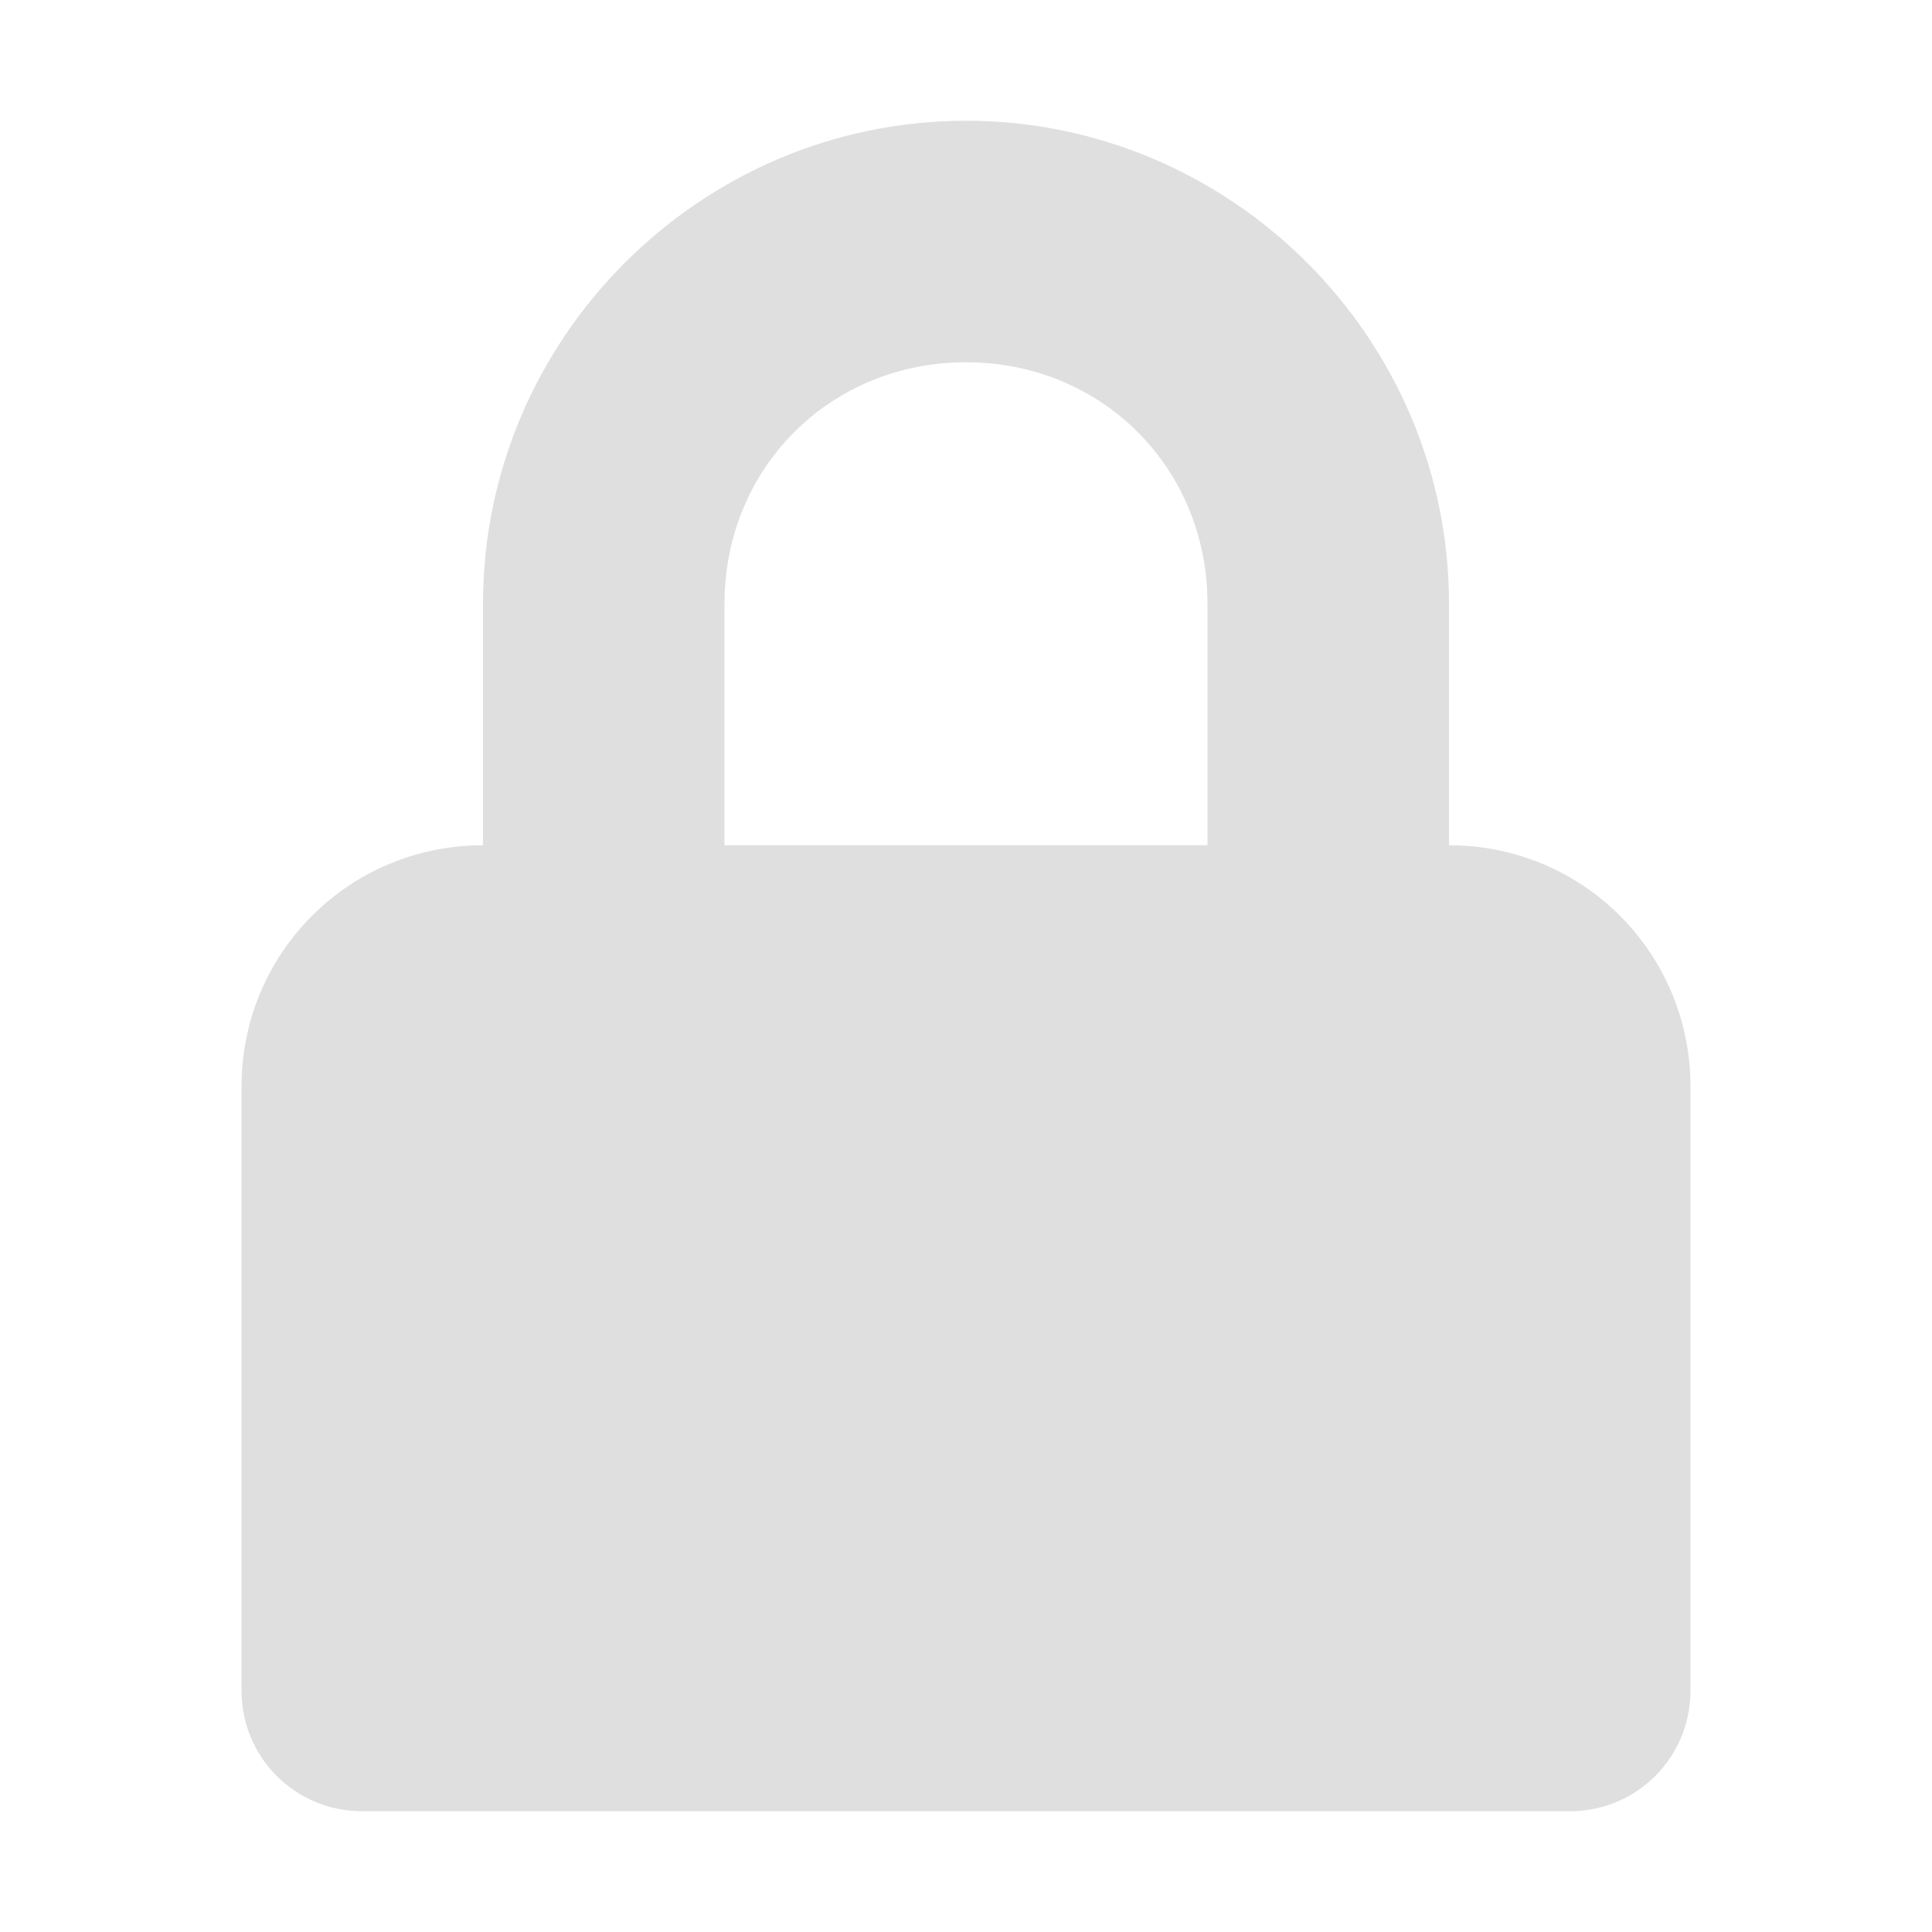
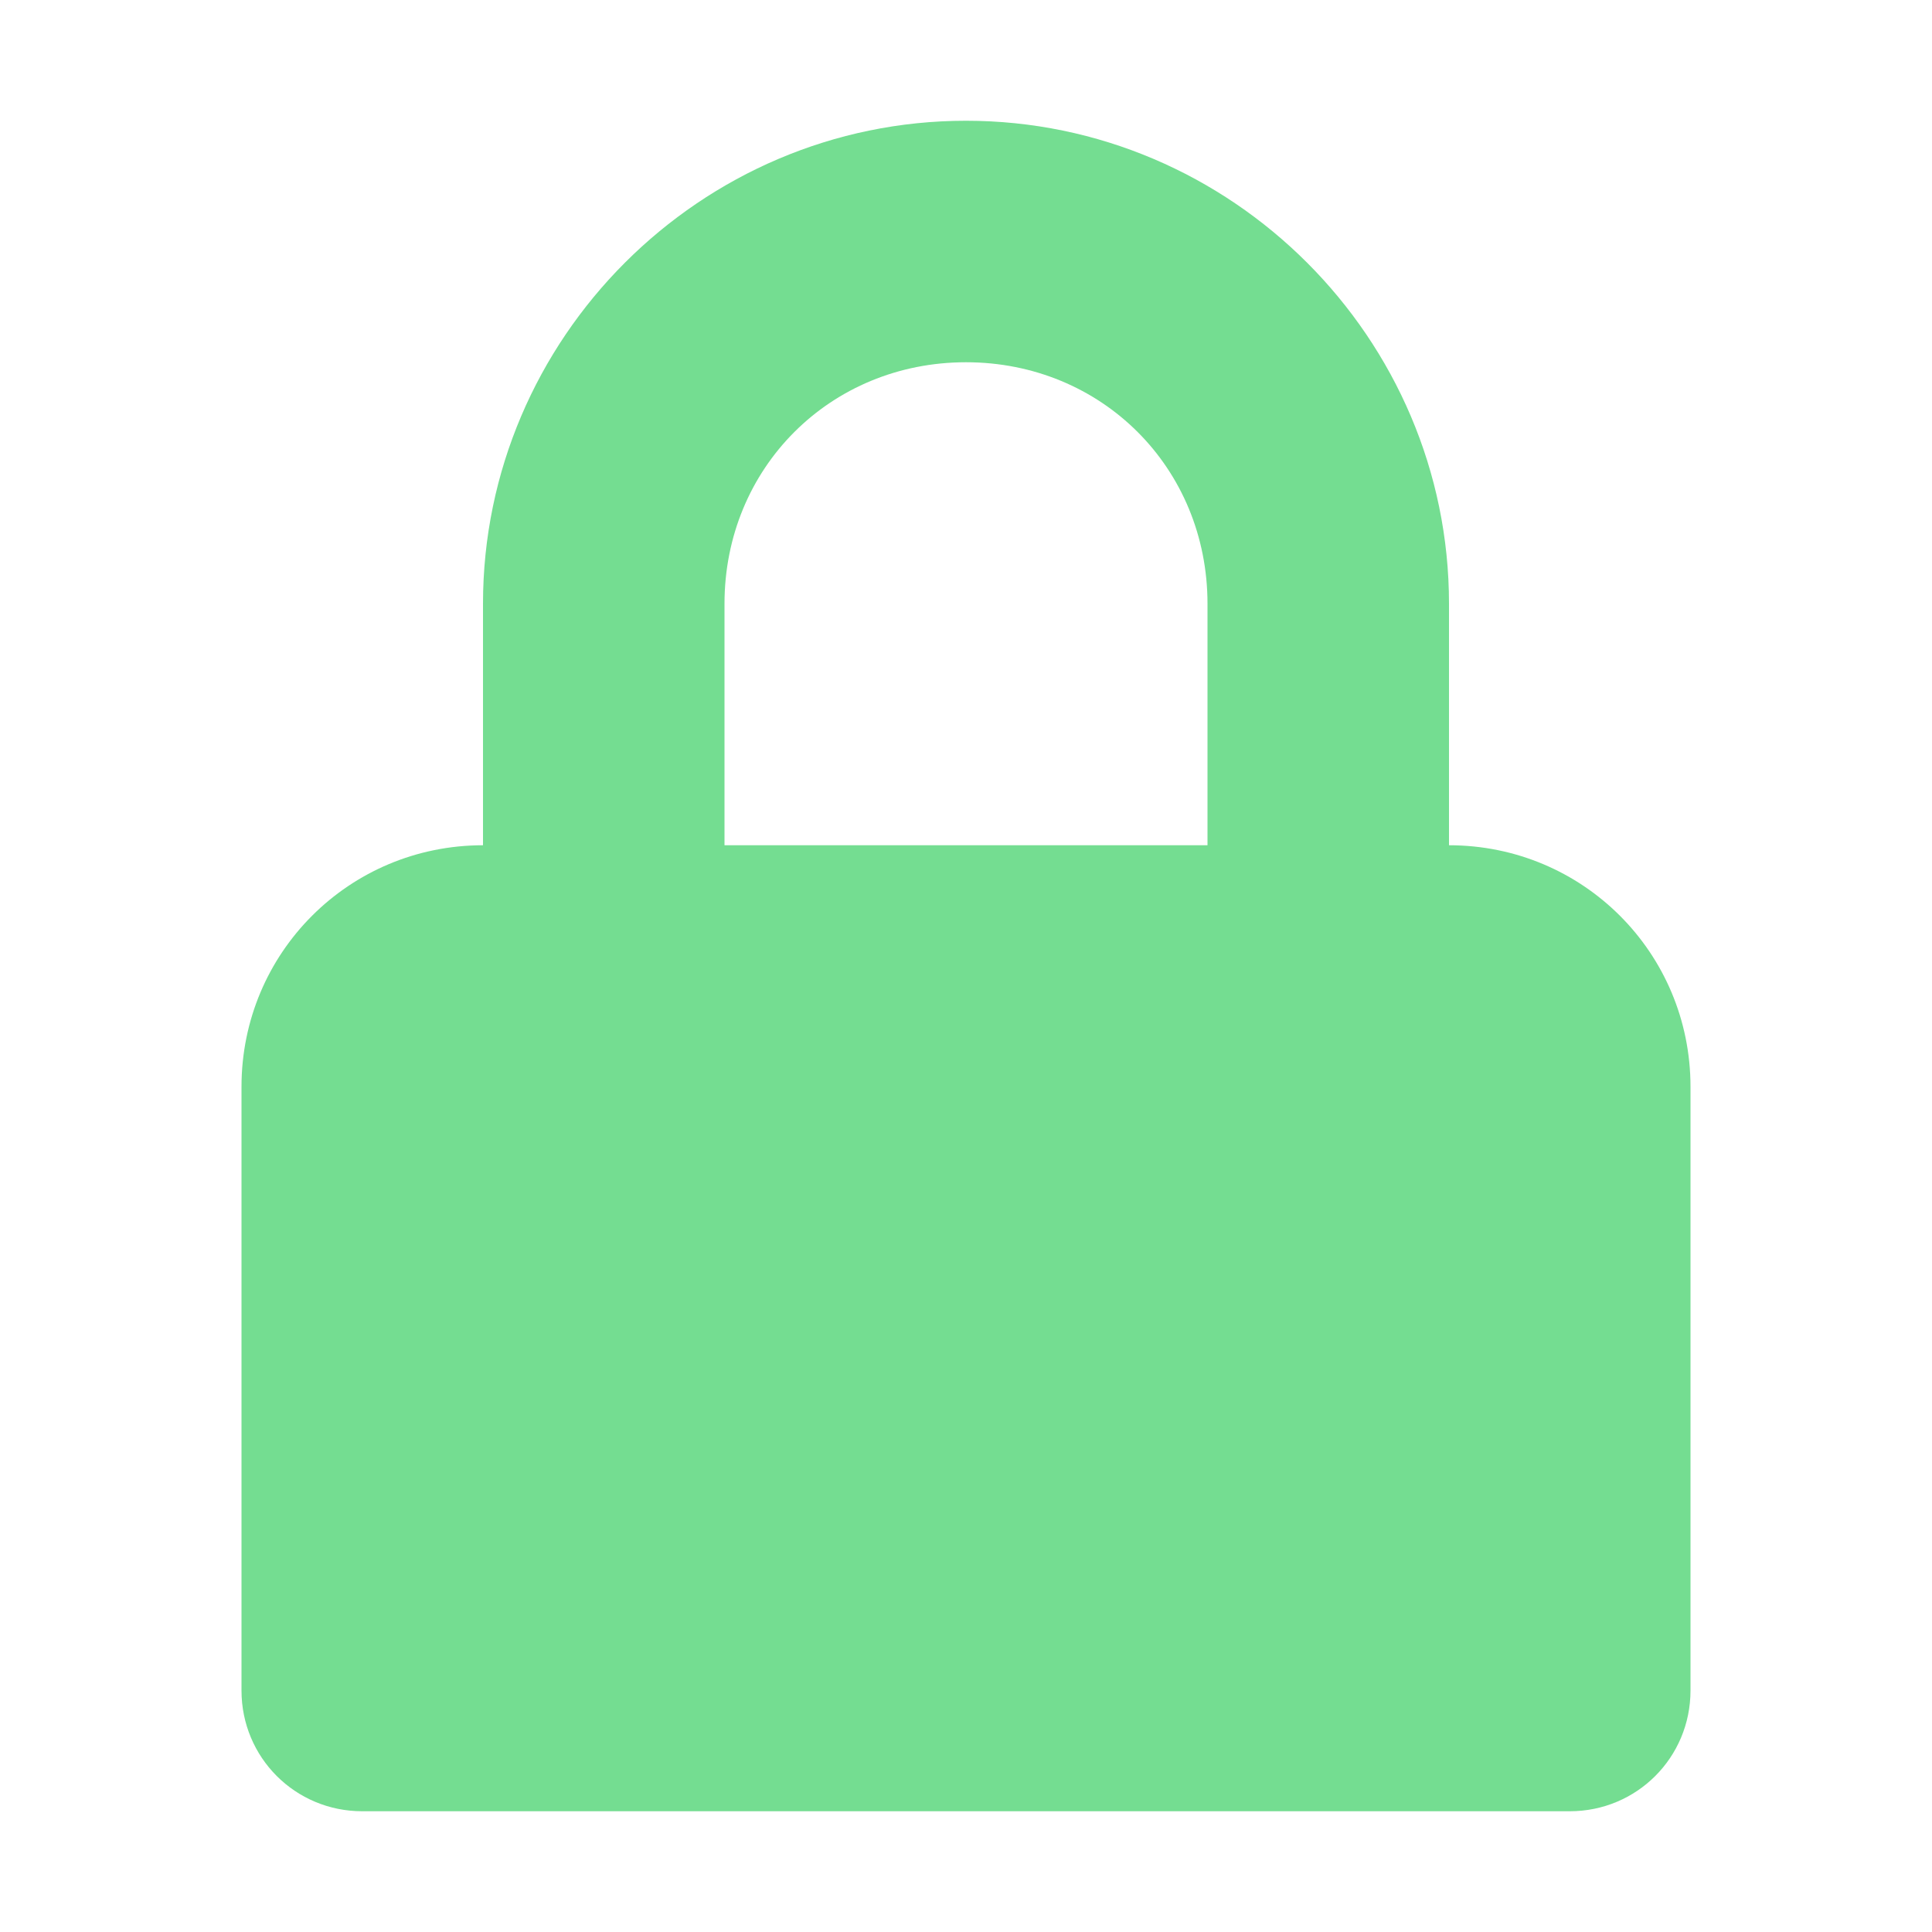
<svg xmlns="http://www.w3.org/2000/svg" height="64px" viewBox="0 0 16 16" width="64px">
-   <path style="fill:#dfdfdf" d="m 8 1 c -2.199 0 -4 1.801 -4 4 v 2 c -1.109 0 -2 0.891 -2 2 v 5 c 0 0.555 0.445 1 1 1 h 10 c 0.555 0 1 -0.445 1 -1 v -5 c 0 -1.109 -0.891 -2 -2 -2 v -2 c 0 -2.199 -1.801 -4 -4 -4 z m 0 2 c 1.125 0 2 0.875 2 2 v 2 h -4 v -2 c 0 -1.125 0.875 -2 2 -2 z m 0 0" fill="#2e3436" />
+   <path style="fill:#74DD91" d="m 8 1 c -2.199 0 -4 1.801 -4 4 v 2 c -1.109 0 -2 0.891 -2 2 v 5 c 0 0.555 0.445 1 1 1 h 10 c 0.555 0 1 -0.445 1 -1 v -5 c 0 -1.109 -0.891 -2 -2 -2 v -2 c 0 -2.199 -1.801 -4 -4 -4 z m 0 2 c 1.125 0 2 0.875 2 2 v 2 h -4 v -2 c 0 -1.125 0.875 -2 2 -2 z m 0 0" fill="#2e3436" />
</svg>
